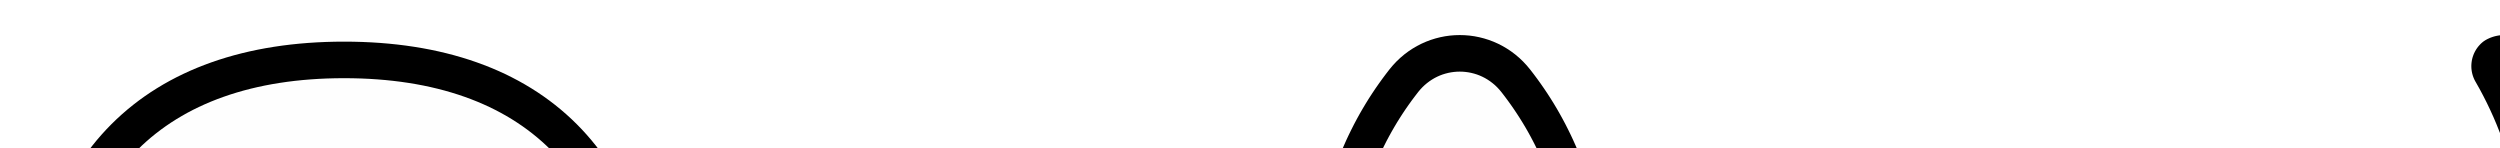
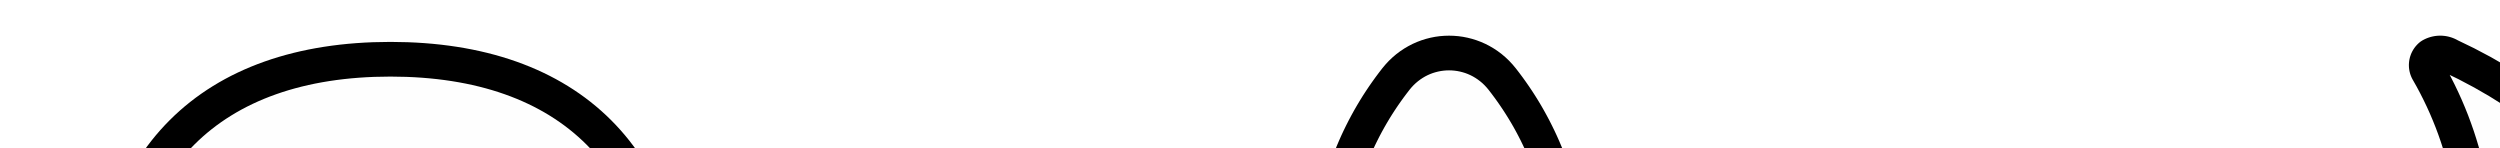
- <svg xmlns="http://www.w3.org/2000/svg" xml:space="preserve" width="510px" height="30px" version="1.1" style="shape-rendering:geometricPrecision; text-rendering:geometricPrecision; image-rendering:optimizeQuality; fill-rule:evenodd; clip-rule:evenodd" viewBox="0 -15.2 1303.63 78.5" preserveAspectRatio="xMidYMid meet">
+ <svg xmlns="http://www.w3.org/2000/svg" xml:space="preserve" width="510px" height="30px" version="1.1" style="shape-rendering:geometricPrecision; text-rendering:geometricPrecision; image-rendering:optimizeQuality; fill-rule:evenodd; clip-rule:evenodd" viewBox="0 -16.55 1303.63 82.73" preserveAspectRatio="xMidYMid meet">
  <defs>
    <style type="text/css">
   
    .str0 {stroke:black;stroke-width:19.51;stroke-linecap:round;stroke-linejoin:round;stroke-miterlimit:2.613}
    .str1 {stroke:black;stroke-width:19.51;stroke-linecap:round;stroke-linejoin:round;stroke-miterlimit:2.613}
    .fil2 {fill:none}
    .fil0 {fill:#FEFEFE}
    .fil1 {fill:black;fill-rule:nonzero}
   
  </style>
  </defs>
  <g id="Layer_x0020_1">
    <g>
      <path id="Vector_x0020_2137" class="fil0" d="M696.84 118.44c4.21,-34.94 17.42,-65.55 37.05,-90.51 15.35,-19.54 44.44,-19.54 59.79,0 19.61,24.96 32.84,55.57 37.05,90.51 34.94,4.21 65.55,17.42 90.51,37.05 19.55,15.35 19.55,44.44 0,59.79 -24.96,19.61 -55.57,32.84 -90.51,37.05 -4.21,34.94 -17.42,65.55 -37.05,90.51 -15.35,19.55 -44.42,19.55 -59.79,0 -19.61,-24.96 -32.84,-55.57 -37.05,-90.51 -34.94,-4.21 -65.55,-17.42 -90.51,-37.05 -19.55,-15.35 -19.55,-44.44 0,-59.79 24.96,-19.61 55.57,-32.84 90.51,-37.05z" />
      <path id="_1" class="fil1" d="M726.22 21.9l15.34 12.05 0 0.01 -1.72 2.23 -1.69 2.25 -1.64 2.29 -1.62 2.32 -1.57 2.35 -1.54 2.38 -1.5 2.41 -1.45 2.44 -1.42 2.46 -1.38 2.5 -1.35 2.53 -1.29 2.55 -1.27 2.59 -1.22 2.61 -1.17 2.64 -1.13 2.67 -1.1 2.7 -1.05 2.72 -1 2.76 -0.97 2.78 -0.91 2.81 -0.87 2.83 -0.83 2.87 -0.78 2.89 -0.74 2.91 -0.69 2.95 -0.64 2.97 -0.6 2.99 -0.54 3.02 -0.5 3.05 -0.45 3.08 -0.4 3.1 -19.37 -2.33 0.44 -3.43 0.5 -3.4 0.55 -3.37 0.6 -3.35 0.66 -3.33 0.72 -3.29 0.76 -3.27 0.82 -3.24 0.87 -3.21 0.92 -3.19 0.97 -3.15 1.02 -3.13 1.07 -3.1 1.13 -3.07 1.17 -3.04 1.21 -3 1.27 -2.98 1.31 -2.96 1.36 -2.91 1.41 -2.88 1.45 -2.86 1.5 -2.82 1.54 -2.79 1.59 -2.76 1.63 -2.72 1.67 -2.7 1.72 -2.65 1.76 -2.63 1.8 -2.58 1.84 -2.56 1.88 -2.52 1.92 -2.49 0 0zm0 0c3.33,-4.24 9.46,-4.97 13.7,-1.64 4.23,3.33 4.97,9.46 1.64,13.7l-15.34 -12.06zm75.13 0l-15.34 12.05 0 0 -1.12 -1.34 -1.17 -1.25 -1.21 -1.16 -1.27 -1.06 -1.3 -0.98 -1.34 -0.89 -1.37 -0.81 -1.41 -0.72 -1.44 -0.64 -1.46 -0.55 -1.49 -0.46 -1.5 -0.38 -1.52 -0.3 -1.54 -0.21 -1.54 -0.13 -1.54 -0.04 -1.55 0.04 -1.54 0.13 -1.54 0.21 -1.52 0.3 -1.5 0.38 -1.49 0.46 -1.46 0.55 -1.44 0.64 -1.41 0.72 -1.37 0.81 -1.34 0.89 -1.3 0.98 -1.26 1.06 -1.22 1.16 -1.17 1.25 -1.12 1.34 -15.34 -12.05 1.84 -2.2 1.93 -2.07 2.04 -1.94 2.12 -1.8 2.2 -1.65 2.27 -1.51 2.34 -1.37 2.39 -1.23 2.45 -1.08 2.49 -0.94 2.52 -0.79 2.56 -0.65 2.58 -0.51 2.6 -0.36 2.62 -0.21 2.62 -0.07 2.61 0.07 2.62 0.21 2.6 0.36 2.58 0.51 2.56 0.65 2.52 0.79 2.5 0.94 2.44 1.08 2.39 1.23 2.34 1.37 2.27 1.51 2.2 1.65 2.12 1.8 2.04 1.94 1.93 2.07 1.84 2.2 0 0zm0 0c3.33,4.24 2.59,10.37 -1.64,13.7 -4.24,3.33 -10.37,2.59 -13.7,-1.65l15.34 -12.05zm30.54 86.86l-2.33 19.37 -8.52 -8.52 -0.4 -3.1 -0.45 -3.08 -0.49 -3.04 -0.55 -3.03 -0.6 -2.99 -0.64 -2.97 -0.69 -2.95 -0.74 -2.91 -0.78 -2.89 -0.83 -2.87 -0.87 -2.83 -0.92 -2.81 -0.96 -2.78 -1.01 -2.76 -1.05 -2.72 -1.09 -2.7 -1.14 -2.67 -1.17 -2.64 -1.22 -2.61 -1.26 -2.59 -1.3 -2.55 -1.34 -2.53 -1.38 -2.5 -1.42 -2.47 -1.46 -2.43 -1.5 -2.41 -1.54 -2.38 -1.57 -2.35 -1.61 -2.32 -1.65 -2.29 -1.68 -2.26 -1.72 -2.23 15.34 -12.05 1.92 2.49 1.88 2.52 1.84 2.56 1.8 2.59 1.76 2.62 1.71 2.65 1.68 2.7 1.63 2.72 1.58 2.76 1.54 2.79 1.5 2.82 1.45 2.86 1.41 2.88 1.36 2.91 1.32 2.96 1.26 2.98 1.22 3 1.17 3.04 1.12 3.07 1.07 3.1 1.03 3.13 0.97 3.15 0.92 3.19 0.87 3.21 0.81 3.24 0.77 3.27 0.72 3.29 0.65 3.33 0.61 3.34 0.55 3.38 0.5 3.4 0.44 3.43 -8.52 -8.52zm8.52 8.52c0.65,5.34 -3.17,10.21 -8.52,10.85 -5.34,0.64 -10.2,-3.17 -10.85,-8.52l19.37 -2.33zm86.86 30.54l-12.06 15.34 0 0 -2.23 -1.72 -2.26 -1.69 -2.28 -1.65 -2.32 -1.61 -2.35 -1.57 -2.38 -1.54 -2.41 -1.5 -2.44 -1.46 -2.46 -1.42 -2.5 -1.38 -2.53 -1.34 -2.55 -1.3 -2.59 -1.26 -2.61 -1.21 -2.64 -1.18 -2.67 -1.14 -2.7 -1.09 -2.72 -1.05 -2.75 -1 -2.79 -0.96 -2.81 -0.92 -2.83 -0.88 -2.86 -0.82 -2.89 -0.78 -2.92 -0.74 -2.94 -0.69 -2.97 -0.64 -3 -0.6 -3.02 -0.54 -3.05 -0.5 -3.08 -0.45 -3.1 -0.4 2.33 -19.37 3.43 0.44 3.4 0.5 3.38 0.55 3.34 0.6 3.32 0.66 3.3 0.72 3.27 0.76 3.24 0.82 3.21 0.87 3.19 0.92 3.16 0.97 3.12 1.02 3.1 1.07 3.07 1.12 3.04 1.18 3.01 1.21 2.98 1.27 2.94 1.31 2.92 1.36 2.89 1.41 2.85 1.45 2.82 1.5 2.79 1.54 2.76 1.59 2.72 1.63 2.69 1.67 2.66 1.72 2.63 1.76 2.59 1.8 2.56 1.84 2.51 1.88 2.49 1.92 0 0zm0 0c4.24,3.33 4.97,9.46 1.64,13.7 -3.33,4.23 -9.46,4.97 -13.7,1.64l12.06 -15.34zm0 75.13l-12.06 -15.34 0 0 1.35 -1.12 1.25 -1.17 1.15 -1.21 1.07 -1.26 0.98 -1.31 0.89 -1.34 0.81 -1.37 0.72 -1.41 0.64 -1.44 0.55 -1.46 0.46 -1.48 0.38 -1.51 0.3 -1.53 0.22 -1.53 0.12 -1.54 0.04 -1.54 -0.04 -1.55 -0.12 -1.54 -0.22 -1.53 -0.3 -1.53 -0.38 -1.51 -0.46 -1.48 -0.55 -1.46 -0.64 -1.44 -0.72 -1.41 -0.81 -1.37 -0.89 -1.34 -0.98 -1.3 -1.07 -1.27 -1.15 -1.21 -1.25 -1.17 -1.35 -1.12 12.06 -15.34 2.2 1.83 2.08 1.94 1.93 2.04 1.8 2.12 1.65 2.19 1.51 2.28 1.37 2.34 1.23 2.39 1.08 2.44 0.94 2.5 0.79 2.53 0.65 2.55 0.51 2.58 0.36 2.6 0.21 2.62 0.08 2.62 -0.08 2.61 -0.21 2.62 -0.36 2.6 -0.51 2.58 -0.65 2.55 -0.79 2.53 -0.94 2.5 -1.08 2.44 -1.23 2.39 -1.37 2.34 -1.51 2.28 -1.65 2.19 -1.8 2.12 -1.93 2.04 -2.08 1.94 -2.2 1.83 0 0zm0 0c-4.24,3.33 -10.37,2.59 -13.7,-1.64 -3.33,-4.24 -2.59,-10.37 1.64,-13.7l12.06 15.34zm-86.86 30.54l-19.37 -2.33 8.52 -8.52 3.1 -0.4 3.08 -0.45 3.04 -0.5 3.03 -0.54 2.99 -0.6 2.97 -0.64 2.95 -0.69 2.92 -0.74 2.89 -0.78 2.86 -0.83 2.83 -0.87 2.81 -0.92 2.78 -0.96 2.76 -1.01 2.72 -1.05 2.7 -1.09 2.67 -1.14 2.64 -1.17 2.61 -1.22 2.59 -1.26 2.55 -1.3 2.53 -1.34 2.5 -1.38 2.46 -1.42 2.44 -1.46 2.42 -1.5 2.37 -1.53 2.35 -1.58 2.32 -1.61 2.29 -1.65 2.26 -1.68 2.22 -1.72 12.06 15.34 -2.49 1.92 -2.52 1.88 -2.55 1.84 -2.59 1.8 -2.63 1.76 -2.66 1.72 -2.69 1.67 -2.72 1.63 -2.76 1.58 -2.79 1.55 -2.82 1.49 -2.85 1.45 -2.89 1.41 -2.92 1.36 -2.94 1.31 -2.98 1.27 -3.01 1.22 -3.04 1.17 -3.07 1.12 -3.1 1.07 -3.12 1.03 -3.16 0.97 -3.19 0.92 -3.21 0.87 -3.24 0.81 -3.26 0.77 -3.3 0.72 -3.33 0.65 -3.34 0.61 -3.38 0.55 -3.4 0.5 -3.43 0.44 8.52 -8.52zm-8.52 8.52c-5.34,0.64 -10.2,-3.17 -10.85,-8.52 -0.64,-5.34 3.17,-10.21 8.52,-10.85l2.33 19.37zm-30.54 86.86l-15.34 -12.06 0 0 1.72 -2.23 1.69 -2.26 1.65 -2.28 1.61 -2.32 1.57 -2.35 1.54 -2.38 1.5 -2.41 1.45 -2.44 1.43 -2.47 1.38 -2.49 1.34 -2.53 1.3 -2.55 1.26 -2.59 1.22 -2.61 1.17 -2.64 1.14 -2.67 1.09 -2.7 1.05 -2.72 1 -2.76 0.97 -2.78 0.91 -2.8 0.87 -2.84 0.83 -2.86 0.78 -2.89 0.74 -2.92 0.69 -2.94 0.64 -2.98 0.6 -2.99 0.54 -3.03 0.5 -3.04 0.45 -3.08 0.4 -3.1 19.37 2.33 -0.44 3.43 -0.5 3.4 -0.55 3.37 -0.6 3.35 -0.66 3.32 -0.72 3.3 -0.76 3.27 -0.82 3.24 -0.87 3.21 -0.92 3.19 -0.97 3.15 -1.02 3.13 -1.07 3.1 -1.12 3.07 -1.17 3.04 -1.22 3.01 -1.27 2.97 -1.31 2.95 -1.36 2.92 -1.41 2.88 -1.45 2.86 -1.5 2.82 -1.54 2.79 -1.59 2.76 -1.63 2.72 -1.67 2.69 -1.72 2.66 -1.76 2.63 -1.8 2.59 -1.84 2.55 -1.88 2.52 -1.92 2.49 0 0zm0 0c-3.33,4.23 -9.47,4.97 -13.7,1.64 -4.23,-3.33 -4.97,-9.47 -1.64,-13.7l15.34 12.06zm-75.13 0l15.34 -12.06 0 0 1.12 1.35 1.17 1.25 1.22 1.15 1.26 1.07 1.3 0.98 1.34 0.89 1.37 0.81 1.41 0.72 1.44 0.64 1.47 0.55 1.48 0.46 1.51 0.38 1.52 0.3 1.54 0.21 1.54 0.13 1.54 0.04 1.55 -0.04 1.54 -0.13 1.53 -0.21 1.52 -0.3 1.51 -0.38 1.49 -0.46 1.46 -0.55 1.43 -0.64 1.41 -0.72 1.37 -0.81 1.34 -0.89 1.31 -0.98 1.25 -1.06 1.22 -1.16 1.17 -1.25 1.12 -1.35 15.34 12.06 -1.83 2.2 -1.94 2.07 -2.03 1.94 -2.13 1.8 -2.2 1.65 -2.27 1.51 -2.34 1.37 -2.39 1.23 -2.44 1.08 -2.49 0.94 -2.53 0.79 -2.55 0.65 -2.59 0.51 -2.6 0.36 -2.61 0.21 -2.62 0.07 -2.61 -0.07 -2.62 -0.21 -2.6 -0.36 -2.58 -0.51 -2.56 -0.65 -2.53 -0.79 -2.49 -0.94 -2.44 -1.08 -2.39 -1.23 -2.35 -1.37 -2.26 -1.51 -2.21 -1.65 -2.12 -1.8 -2.03 -1.93 -1.94 -2.08 -1.84 -2.2 0 0zm0 0c-3.33,-4.23 -2.59,-10.37 1.64,-13.7 4.23,-3.33 10.37,-2.59 13.7,1.64l-15.34 12.06zm-30.54 -86.86l2.33 -19.37 8.52 8.52 0.4 3.1 0.45 3.08 0.5 3.04 0.54 3.03 0.6 2.99 0.64 2.97 0.69 2.95 0.74 2.92 0.78 2.89 0.83 2.86 0.87 2.83 0.92 2.81 0.96 2.78 1.01 2.76 1.05 2.72 1.09 2.7 1.14 2.67 1.17 2.64 1.22 2.61 1.26 2.59 1.3 2.55 1.34 2.53 1.38 2.49 1.42 2.47 1.46 2.44 1.5 2.41 1.54 2.38 1.57 2.35 1.61 2.32 1.65 2.29 1.68 2.26 1.72 2.22 -15.34 12.06 -1.92 -2.49 -1.88 -2.52 -1.84 -2.56 -1.8 -2.59 -1.76 -2.62 -1.71 -2.66 -1.68 -2.69 -1.63 -2.72 -1.58 -2.76 -1.54 -2.79 -1.5 -2.82 -1.45 -2.86 -1.41 -2.88 -1.36 -2.92 -1.31 -2.95 -1.27 -2.97 -1.22 -3.01 -1.17 -3.04 -1.12 -3.07 -1.07 -3.1 -1.03 -3.13 -0.97 -3.15 -0.92 -3.19 -0.87 -3.21 -0.81 -3.24 -0.77 -3.27 -0.72 -3.3 -0.65 -3.32 -0.61 -3.34 -0.55 -3.38 -0.5 -3.4 -0.44 -3.43 8.52 8.52zm-8.52 -8.52c-0.64,-5.34 3.17,-10.21 8.52,-10.85 5.34,-0.64 10.2,3.17 10.85,8.52l-19.37 2.33zm-86.86 -30.54l12.06 -15.34 0 0 2.23 1.72 2.26 1.69 2.28 1.65 2.32 1.61 2.35 1.57 2.38 1.54 2.41 1.5 2.44 1.45 2.47 1.43 2.49 1.38 2.53 1.34 2.55 1.3 2.59 1.26 2.61 1.21 2.64 1.18 2.67 1.14 2.7 1.09 2.72 1.05 2.76 1 2.78 0.96 2.8 0.92 2.84 0.87 2.86 0.83 2.89 0.78 2.92 0.74 2.94 0.69 2.98 0.64 2.99 0.6 3.02 0.54 3.05 0.5 3.08 0.45 3.1 0.4 -2.33 19.37 -3.43 -0.44 -3.4 -0.5 -3.37 -0.55 -3.35 -0.61 -3.32 -0.65 -3.3 -0.72 -3.27 -0.76 -3.24 -0.82 -3.21 -0.87 -3.19 -0.92 -3.15 -0.97 -3.13 -1.02 -3.1 -1.07 -3.07 -1.13 -3.04 -1.16 -3.01 -1.22 -2.97 -1.27 -2.95 -1.31 -2.92 -1.36 -2.88 -1.41 -2.86 -1.45 -2.82 -1.5 -2.79 -1.54 -2.76 -1.59 -2.72 -1.63 -2.69 -1.67 -2.66 -1.72 -2.63 -1.76 -2.59 -1.8 -2.55 -1.84 -2.52 -1.88 -2.49 -1.92 0 0zm0 0c-4.23,-3.33 -4.97,-9.46 -1.64,-13.7 3.33,-4.23 9.46,-4.97 13.7,-1.64l-12.06 15.34zm0 -75.13l12.06 15.34 0 0 -1.35 1.12 -1.25 1.17 -1.16 1.21 -1.06 1.27 -0.98 1.3 -0.89 1.34 -0.81 1.37 -0.72 1.41 -0.64 1.44 -0.55 1.46 -0.46 1.49 -0.39 1.5 -0.29 1.52 -0.21 1.54 -0.13 1.54 -0.04 1.55 0.04 1.54 0.13 1.54 0.21 1.54 0.29 1.52 0.39 1.5 0.46 1.49 0.55 1.46 0.64 1.44 0.72 1.41 0.81 1.37 0.89 1.34 0.98 1.31 1.06 1.26 1.16 1.21 1.25 1.17 1.35 1.12 -12.06 15.34 -2.2 -1.83 -2.08 -1.94 -1.93 -2.04 -1.8 -2.12 -1.65 -2.2 -1.51 -2.27 -1.37 -2.34 -1.23 -2.39 -1.08 -2.44 -0.94 -2.5 -0.79 -2.52 -0.65 -2.56 -0.51 -2.58 -0.36 -2.6 -0.21 -2.62 -0.07 -2.61 0.07 -2.62 0.21 -2.62 0.36 -2.59 0.51 -2.59 0.65 -2.56 0.79 -2.52 0.94 -2.5 1.08 -2.44 1.23 -2.39 1.37 -2.34 1.51 -2.27 1.65 -2.2 1.8 -2.12 1.93 -2.04 2.08 -1.94 2.2 -1.83 0 0zm0 0c4.24,-3.33 10.37,-2.59 13.7,1.64 3.33,4.24 2.59,10.37 -1.64,13.7l-12.06 -15.34zm86.86 -30.54l19.37 2.33 -8.52 8.52 -3.1 0.4 -3.08 0.45 -3.05 0.5 -3.02 0.54 -2.99 0.6 -2.98 0.64 -2.94 0.69 -2.91 0.74 -2.89 0.78 -2.87 0.83 -2.83 0.87 -2.81 0.92 -2.78 0.96 -2.76 1.01 -2.72 1.05 -2.7 1.09 -2.67 1.14 -2.64 1.17 -2.61 1.22 -2.58 1.26 -2.56 1.3 -2.53 1.34 -2.49 1.38 -2.47 1.42 -2.44 1.46 -2.41 1.5 -2.38 1.53 -2.35 1.58 -2.32 1.61 -2.29 1.65 -2.26 1.68 -2.22 1.72 -12.06 -15.34 2.49 -1.92 2.52 -1.88 2.56 -1.84 2.58 -1.8 2.63 -1.76 2.66 -1.71 2.69 -1.68 2.72 -1.63 2.76 -1.58 2.79 -1.54 2.82 -1.5 2.85 -1.45 2.89 -1.41 2.92 -1.36 2.94 -1.31 2.98 -1.27 3.01 -1.22 3.04 -1.17 3.07 -1.12 3.1 -1.07 3.13 -1.02 3.15 -0.98 3.19 -0.92 3.21 -0.87 3.24 -0.82 3.27 -0.76 3.3 -0.71 3.32 -0.66 3.35 -0.61 3.37 -0.55 3.4 -0.5 3.43 -0.44 -8.52 8.52zm8.52 -8.52c5.34,-0.64 10.2,3.17 10.85,8.52 0.64,5.34 -3.17,10.21 -8.52,10.85l-2.33 -19.37z" />
    </g>
    <g>
      <path id="Vector" class="fil0" d="M1326.65 14.73c-1.58,-0.96 -3.41,-1.46 -5.26,-1.46 -1.86,0 -3.69,0.5 -5.28,1.46 -1.64,1.3 -2.59,3.28 -2.59,5.37 0,1.27 0.36,2.52 1.02,3.61 23.56,40.79 33.63,92.3 20.51,133.66 -8.49,26.73 -43,28.28 -57.27,4.1 -2.94,-4.95 -5.62,-10.15 -7.93,-15.42 -32.62,18.12 -52.89,52.53 -52.89,89.86 0,0.88 0.02,1.78 0.04,2.65 2.78,68.76 47.04,118.94 132.16,118.94 85.11,0 129.25,-52.86 132.15,-118.94 3.4,-79.28 -52.88,-176.79 -154.66,-223.83z" />
      <path id="_1_0" class="fil1" d="M1321.39 23.02l0 -19.51 0 0 0.33 0.01 0.34 0 0.34 0.02 0.34 0.02 0.34 0.02 0.33 0.04 0.34 0.03 0.29 0.04 0.39 0.05 0.33 0.06 0.29 0.05 0.38 0.07 0.34 0.08 0.28 0.06 0.34 0.09 0.33 0.09 0.32 0.09 0.33 0.1 0.35 0.11 0.33 0.11 0.26 0.1 0.32 0.12 0.34 0.14 0.32 0.13 0.32 0.14 0.27 0.13 0.31 0.14 0.33 0.17 0.33 0.17 0.3 0.17 0.25 0.15 0.32 0.19 -10.15 16.66 0.02 0.01 -0.04 -0.02 0 0 0.02 0.01 0.02 0.01 0 0 -0.04 -0.02 0 0 0.01 0 0.02 0.01 0 0 -0.07 -0.02 0.01 0 0.01 0 0 0 -0.01 0 0 0 0.01 0 -0.05 -0.01 -0.01 0 0.05 0.01 -0.06 -0.01 -0.01 0 0.05 0 -0.06 0 0 -0.01 -0.01 0 -0.01 0 0 0 -0.01 0 -0.01 0 -0.01 0 0 0zm0 0c-5.39,0 -9.76,-4.37 -9.76,-9.75 0,-5.39 4.37,-9.76 9.76,-9.76l0 19.51zm0.79 -0.66l-12.15 -15.26 1.05 -0.73 0.3 -0.18 0.27 -0.16 0.33 -0.17 0.28 -0.15 0.31 -0.16 0.34 -0.15 0.26 -0.13 0.32 -0.14 0.34 -0.14 0.32 -0.13 0.31 -0.11 0.28 -0.1 0.34 -0.12 0.32 -0.1 0.33 -0.1 0.33 -0.1 0.32 -0.08 0.35 -0.09 0.28 -0.06 0.32 -0.07 0.41 -0.08 0.27 -0.05 0.33 -0.06 0.4 -0.05 0.28 -0.04 0.34 -0.03 0.34 -0.04 0.33 -0.02 0.34 -0.02 0.34 -0.02 0.34 0 0.34 -0.01 0 19.51 -0.01 0 -0.01 0 -0.01 0 -0.01 0 -0.01 0 -0.01 0 0 0.01 -0.06 0 0.05 0 -0.01 0 -0.07 0.01 0.07 -0.01 -0.01 0 -0.07 0.01 0.02 0 -0.02 0 0 0 0.01 0 -0.02 0.01 0.02 -0.01 -0.05 0.02 -0.02 0.01 0 0 0.02 -0.01 0 0 -0.05 0.02 0.03 -0.01 0 0 -0.03 0.01 0.02 -0.01 -0.02 0.02 -0.01 0 1.05 -0.73zm-1.05 0.73c-4.61,2.77 -10.61,1.28 -13.38,-3.33 -2.78,-4.62 -1.29,-10.61 3.33,-13.39l10.05 16.72zm2.15 -2.99l-19.51 0 0 0 0 -0.49 0.03 -0.48 0.03 -0.44 0.04 -0.44 0.06 -0.45 0.07 -0.49 0.09 -0.48 0.1 -0.45 0.1 -0.43 0.13 -0.49 0.14 -0.43 0.15 -0.44 0.15 -0.43 0.17 -0.43 0.18 -0.42 0.18 -0.37 0.21 -0.44 0.24 -0.44 0.24 -0.42 0.22 -0.37 0.25 -0.38 0.26 -0.39 0.29 -0.39 0.29 -0.38 0.28 -0.34 0.29 -0.33 0.34 -0.37 0.35 -0.37 0.29 -0.28 0.35 -0.32 0.38 -0.33 0.36 -0.29 12.15 15.26 0.06 -0.05 0.09 -0.08 0.06 -0.05 0.01 -0.01 0.08 -0.09 0.08 -0.09 0.04 -0.04 0.04 -0.04 0.05 -0.08 0.06 -0.07 0.05 -0.07 0.04 -0.06 0.03 -0.05 0.04 -0.09 0.06 -0.1 0.04 -0.09 0.02 -0.03 0.03 -0.07 0.03 -0.07 0.02 -0.07 0.03 -0.07 0.02 -0.07 0.03 -0.12 0.01 -0.06 0.02 -0.07 0.02 -0.1 0.01 -0.11 0.01 -0.06 0.01 -0.05 0 -0.06 0.01 -0.09 0 -0.1 0 0zm0 0c0,5.39 -4.37,9.76 -9.76,9.76 -5.38,0 -9.75,-4.37 -9.75,-9.76l19.51 0zm-0.29 -1.27l-16.9 9.75 0.15 0.24 -0.16 -0.26 -0.15 -0.25 -0.11 -0.2 -0.17 -0.33 -0.14 -0.26 -0.1 -0.21 -0.11 -0.23 -0.12 -0.28 -0.12 -0.27 -0.11 -0.28 -0.11 -0.27 -0.09 -0.25 -0.09 -0.26 -0.1 -0.28 -0.08 -0.28 -0.09 -0.29 -0.07 -0.28 -0.07 -0.27 -0.07 -0.26 -0.05 -0.27 -0.06 -0.29 -0.07 -0.36 -0.04 -0.28 -0.03 -0.19 -0.04 -0.28 -0.03 -0.28 -0.03 -0.28 -0.03 -0.36 -0.01 -0.28 -0.01 -0.28 -0.01 -0.28 0 -0.28 19.51 0 0 -0.04 0 -0.04 0 -0.04 -0.01 -0.05 -0.01 -0.12 0 -0.04 -0.01 -0.05 0 -0.04 0 0.04 0 -0.04 -0.03 -0.13 -0.01 -0.06 -0.01 -0.04 0 -0.03 -0.01 -0.04 -0.02 -0.05 -0.02 -0.06 -0.01 -0.06 -0.02 -0.05 -0.01 -0.04 -0.02 -0.03 -0.02 -0.05 -0.02 -0.06 -0.02 -0.06 -0.03 -0.05 -0.01 -0.03 0 0.02 -0.02 -0.06 -0.06 -0.11 0 0.01 -0.03 -0.06 -0.03 -0.05 0.14 0.24zm-0.14 -0.24c2.82,4.58 1.4,10.6 -3.19,13.42 -4.58,2.83 -10.6,1.4 -13.42,-3.19l16.61 -10.23zm21.5 141.73l-18.59 -5.9 -0.01 0 1.06 -3.57 0.95 -3.64 0.82 -3.69 0.71 -3.75 0.59 -3.8 0.47 -3.84 0.36 -3.89 0.24 -3.93 0.13 -3.97 0.02 -3.99 -0.1 -4.03 -0.2 -4.05 -0.31 -4.07 -0.41 -4.09 -0.53 -4.09 -0.62 -4.11 -0.73 -4.11 -0.83 -4.1 -0.93 -4.11 -1.03 -4.09 -1.12 -4.08 -1.22 -4.06 -1.31 -4.04 -1.4 -4.02 -1.49 -3.99 -1.58 -3.95 -1.66 -3.92 -1.75 -3.87 -1.83 -3.82 -1.91 -3.78 -1.98 -3.72 -2.07 -3.67 16.9 -9.75 2.28 4.04 2.19 4.11 2.1 4.16 2.01 4.21 1.93 4.27 1.83 4.31 1.74 4.35 1.63 4.39 1.55 4.42 1.44 4.46 1.35 4.48 1.24 4.5 1.13 4.53 1.03 4.55 0.93 4.55 0.81 4.57 0.7 4.58 0.58 4.58 0.47 4.57 0.34 4.58 0.23 4.57 0.11 4.55 -0.02 4.55 -0.15 4.52 -0.28 4.5 -0.41 4.48 -0.55 4.45 -0.68 4.41 -0.83 4.38 -0.96 4.34 -1.12 4.29 -1.26 4.24 0 0zm0 0c-1.63,5.13 -7.11,7.98 -12.25,6.35 -5.13,-1.63 -7.97,-7.11 -6.35,-12.25l18.6 5.9zm-74.96 6.13l16.78 -9.95 0.01 0.02 1.04 1.63 1.11 1.5 1.17 1.37 1.23 1.26 1.28 1.14 1.33 1.03 1.37 0.91 1.4 0.81 1.44 0.69 1.47 0.59 1.48 0.48 1.5 0.38 1.5 0.27 1.51 0.17 1.49 0.06 1.49 -0.03 1.46 -0.15 1.43 -0.24 1.4 -0.34 1.36 -0.44 1.33 -0.53 1.27 -0.62 1.22 -0.72 1.17 -0.83 1.12 -0.91 1.05 -1.02 1.01 -1.12 0.93 -1.23 0.87 -1.35 0.79 -1.48 0.72 -1.62 0.64 -1.76 18.59 5.9 -1.11 3.1 -1.31 2.95 -1.51 2.8 -1.68 2.63 -1.86 2.44 -2.01 2.27 -2.16 2.07 -2.28 1.88 -2.4 1.68 -2.51 1.48 -2.58 1.27 -2.66 1.07 -2.71 0.87 -2.77 0.67 -2.79 0.48 -2.82 0.27 -2.84 0.08 -2.83 -0.13 -2.83 -0.31 -2.82 -0.51 -2.78 -0.7 -2.75 -0.9 -2.69 -1.08 -2.65 -1.28 -2.57 -1.47 -2.49 -1.67 -2.39 -1.85 -2.3 -2.04 -2.17 -2.22 -2.04 -2.4 -1.91 -2.59 -1.75 -2.75 0.01 0.02zm-0.01 -0.02c-2.73,-4.64 -1.19,-10.62 3.45,-13.36 4.63,-2.74 10.62,-1.19 13.35,3.45l-16.8 9.91zm5.2 -11.85l-9.47 -17.06 13.67 4.61 0.2 0.46 0.21 0.47 0.2 0.44 0.21 0.46 0.21 0.46 0.21 0.44 0.21 0.45 0.23 0.48 0.22 0.46 0.21 0.44 0.22 0.45 0.23 0.47 0.23 0.46 0.22 0.44 0.22 0.44 0.23 0.45 0.24 0.46 0.24 0.45 0.24 0.46 0.23 0.44 0.24 0.43 0.25 0.46 0.24 0.44 0.24 0.44 0.25 0.46 0.25 0.44 0.25 0.44 0.24 0.43 0.26 0.43 0.26 0.46 0.25 0.43 0.25 0.43 -16.78 9.95 -0.29 -0.5 -0.3 -0.51 -0.28 -0.48 -0.29 -0.5 -0.29 -0.51 -0.28 -0.5 -0.29 -0.51 -0.27 -0.5 -0.29 -0.51 -0.27 -0.51 -0.27 -0.5 -0.29 -0.52 -0.27 -0.52 -0.27 -0.51 -0.26 -0.51 -0.26 -0.5 -0.27 -0.52 -0.27 -0.53 -0.27 -0.53 -0.25 -0.51 -0.25 -0.51 -0.26 -0.53 -0.26 -0.54 -0.25 -0.51 -0.24 -0.51 -0.25 -0.52 -0.25 -0.54 -0.24 -0.52 -0.24 -0.53 -0.24 -0.55 -0.24 -0.52 -0.23 -0.52 13.67 4.61zm-13.67 -4.61c-2.16,-4.94 0.08,-10.69 5.02,-12.86 4.93,-2.16 10.69,0.09 12.85,5.02l-17.87 7.84zm-34.19 85.94l-19.52 0 0 0 0.07 -3.82 0.19 -3.8 0.32 -3.78 0.45 -3.74 0.57 -3.73 0.69 -3.69 0.81 -3.65 0.93 -3.62 1.05 -3.58 1.16 -3.53 1.28 -3.49 1.39 -3.44 1.5 -3.38 1.61 -3.34 1.72 -3.27 1.83 -3.22 1.92 -3.16 2.04 -3.09 2.13 -3.03 2.23 -2.96 2.34 -2.88 2.42 -2.81 2.53 -2.73 2.62 -2.65 2.7 -2.57 2.8 -2.48 2.89 -2.4 2.98 -2.3 3.06 -2.21 3.14 -2.11 3.23 -2.02 3.31 -1.91 9.47 17.06 -2.73 1.58 -2.67 1.66 -2.6 1.75 -2.53 1.83 -2.46 1.9 -2.39 1.98 -2.31 2.05 -2.24 2.12 -2.16 2.19 -2.09 2.26 -2.01 2.33 -1.92 2.38 -1.85 2.44 -1.77 2.51 -1.67 2.55 -1.6 2.62 -1.51 2.66 -1.42 2.71 -1.33 2.76 -1.24 2.8 -1.15 2.84 -1.06 2.88 -0.96 2.92 -0.87 2.96 -0.77 2.98 -0.67 3.02 -0.57 3.05 -0.47 3.07 -0.37 3.11 -0.26 3.12 -0.16 3.14 -0.05 3.16 0 0zm0 0c0,5.39 -4.37,9.76 -9.76,9.76 -5.39,0 -9.76,-4.37 -9.76,-9.76l19.52 0zm0.03 2.25l-19.49 0.79 -0.01 -0.15 0 -0.09 0 -0.08 -0.01 -0.09 0 -0.08 0 -0.08 0 -0.08 0 -0.09 -0.01 -0.08 0 -0.08 0 -0.08 0 -0.09 0 -0.08 -0.01 -0.08 0 -0.2 0 -0.09 0 0.04 0 -0.08 -0.01 -0.21 0 -0.08 0 0.04 0 -0.21 0 -0.08 0 -0.08 0 -0.08 0 -0.09 0 -0.19 0 0.03 -0.01 -0.08 0 -0.2 0 -0.09 0 -0.08 0 -0.08 19.52 0 0 0.08 0 0.08 0 0.09 0 -0.04 0 0.09 0 0.2 0 -0.04 0 0.09 0 0.08 0 0.08 0 0.09 0 -0.03 0 0.19 0 0.09 0 -0.03 0.01 0.08 0 0.2 0 0.08 0 -0.03 0 0.08 0 0.08 0.01 0.09 0 0.08 0 0.08 0 0.08 0 0.08 0.01 0.09 0 0.08 0 0.08 0 0.08 0 0.08 0 0.07 0 -0.15zm0 0.15c0.14,5.39 -4.12,9.86 -9.5,10 -5.39,0.13 -9.87,-4.13 -10,-9.51l19.5 -0.49zm122.41 109.44l0 19.51 0 0 -8.23 -0.16 -8 -0.45 -7.78 -0.76 -7.54 -1.05 -7.32 -1.34 -7.09 -1.63 -6.86 -1.91 -6.63 -2.19 -6.39 -2.46 -6.15 -2.73 -5.91 -3 -5.67 -3.25 -5.41 -3.51 -5.17 -3.75 -4.91 -3.99 -4.65 -4.22 -4.38 -4.45 -4.13 -4.65 -3.85 -4.86 -3.59 -5.06 -3.32 -5.24 -3.06 -5.42 -2.78 -5.59 -2.52 -5.75 -2.24 -5.91 -1.98 -6.04 -1.71 -6.19 -1.46 -6.32 -1.18 -6.44 -0.92 -6.55 -0.67 -6.67 -0.4 -6.77 19.49 -0.79 0.36 6.01 0.58 5.89 0.82 5.76 1.03 5.61 1.26 5.48 1.48 5.34 1.69 5.18 1.92 5.03 2.13 4.87 2.34 4.71 2.56 4.55 2.78 4.38 2.99 4.21 3.2 4.04 3.43 3.87 3.63 3.68 3.87 3.51 4.08 3.32 4.31 3.13 4.54 2.94 4.78 2.74 5 2.54 5.25 2.33 5.5 2.12 5.73 1.9 5.98 1.66 6.23 1.43 6.49 1.19 6.73 0.94 6.98 0.68 7.24 0.41 7.5 0.14 0 0zm0 0c5.38,0 9.75,4.37 9.75,9.75 0,5.39 -4.37,9.76 -9.75,9.76l0 -19.51zm122.4 -109.61l19.5 0.83 0 0.01 -0.42 6.55 -0.68 6.47 -0.93 6.38 -1.2 6.29 -1.45 6.19 -1.72 6.08 -1.99 5.96 -2.24 5.84 -2.52 5.7 -2.78 5.56 -3.04 5.41 -3.31 5.24 -3.58 5.07 -3.85 4.89 -4.1 4.69 -4.38 4.5 -4.63 4.28 -4.89 4.06 -5.15 3.83 -5.41 3.59 -5.65 3.34 -5.91 3.08 -6.14 2.83 -6.4 2.55 -6.62 2.27 -6.87 1.99 -7.1 1.7 -7.33 1.4 -7.56 1.1 -7.79 0.8 -8.02 0.48 -8.24 0.16 0 -19.51 7.47 -0.15 7.22 -0.43 6.97 -0.71 6.72 -0.98 6.46 -1.24 6.22 -1.48 5.97 -1.73 5.73 -1.97 5.48 -2.19 5.25 -2.41 5.01 -2.61 4.77 -2.82 4.55 -3.02 4.31 -3.21 4.1 -3.4 3.87 -3.58 3.65 -3.75 3.43 -3.92 3.21 -4.09 3 -4.25 2.79 -4.4 2.56 -4.56 2.36 -4.7 2.13 -4.85 1.92 -4.98 1.7 -5.11 1.48 -5.24 1.26 -5.35 1.04 -5.47 0.81 -5.58 0.6 -5.67 0.36 -5.77 0 0.01zm0 -0.01c0.24,-5.38 4.8,-9.55 10.18,-9.32 5.38,0.24 9.55,4.79 9.32,10.17l-19.5 -0.85zm-149.99 -215.07l10.15 -16.66 -0.98 -0.53 9.72 4.71 9.45 5 9.17 5.29 8.89 5.55 8.6 5.8 8.31 6.05 8.02 6.28 7.73 6.49 7.43 6.69 7.13 6.89 6.84 7.05 6.53 7.23 6.22 7.38 5.91 7.52 5.6 7.64 5.28 7.76 4.97 7.86 4.65 7.95 4.33 8.03 4 8.09 3.68 8.15 3.34 8.18 3.01 8.22 2.67 8.24 2.34 8.24 1.98 8.23 1.65 8.21 1.29 8.19 0.94 8.14 0.58 8.09 0.21 8.02 -0.15 7.93 -19.5 -0.83 0.14 -7.03 -0.19 -7.13 -0.52 -7.24 -0.84 -7.31 -1.17 -7.39 -1.49 -7.45 -1.8 -7.48 -2.13 -7.52 -2.45 -7.54 -2.76 -7.54 -3.08 -7.53 -3.39 -7.51 -3.69 -7.48 -4.01 -7.42 -4.31 -7.37 -4.61 -7.3 -4.9 -7.2 -5.21 -7.11 -5.5 -6.99 -5.79 -6.87 -6.08 -6.73 -6.37 -6.58 -6.65 -6.42 -6.93 -6.24 -7.21 -6.06 -7.49 -5.85 -7.76 -5.65 -8.03 -5.42 -8.3 -5.18 -8.57 -4.94 -8.82 -4.67 -9.09 -4.41 -0.99 -0.52zm0.99 0.52c-4.9,-2.26 -7.03,-8.05 -4.77,-12.94 2.26,-4.9 8.06,-7.03 12.95,-4.77l-8.18 17.71z" />
    </g>
    <g>
      <path id="Intersect" class="fil0" d="M8789.96 277.23c4.34,40.49 36.89,73.04 77.35,77.56 30.06,3.35 60.93,6.22 92.39,6.22 31.45,0 62.32,-2.88 92.38,-6.22 40.46,-4.52 73.03,-37.07 77.35,-77.56 3.19,-29.88 5.89,-60.57 5.89,-91.85 0,-31.27 -2.7,-61.96 -5.89,-91.84 -4.34,-40.49 -36.89,-73.04 -77.35,-77.56 -30.06,-3.35 -60.93,-6.22 -92.38,-6.22 -31.46,0 -62.33,2.87 -92.39,6.22 -40.46,4.52 -73.01,37.07 -77.35,77.56 -3.2,29.88 -5.89,60.57 -5.89,91.84 0,31.28 2.69,61.97 5.89,91.85zm99.48 -74.28l51.09 52.69c24.05,-69.07 44.07,-99.37 89.42,-140.5l-140.51 87.81z" />
      <path id="_1_1" class="fil2 str0" d="M8789.96 277.23c4.34,40.49 36.89,73.04 77.35,77.56 30.06,3.35 60.93,6.22 92.39,6.22 31.45,0 62.32,-2.88 92.38,-6.22 40.46,-4.52 73.03,-37.07 77.35,-77.56 3.19,-29.88 5.89,-60.57 5.89,-91.85 0,-31.27 -2.7,-61.96 -5.89,-91.84 -4.34,-40.49 -36.89,-73.04 -77.35,-77.56 -30.06,-3.35 -60.93,-6.22 -92.38,-6.22 -31.46,0 -62.33,2.87 -92.39,6.22 -40.46,4.52 -73.01,37.07 -77.35,77.56 -3.2,29.88 -5.89,60.57 -5.89,91.84 0,31.28 2.69,61.97 5.89,91.85zm99.48 -74.28l51.09 52.69c24.05,-69.07 44.07,-99.37 89.42,-140.5" />
    </g>
    <path id="Vector_2" class="fil2 str0" d="M9363.27 277.07l0 27.98c0.01,-0.01 0.01,-0.01 0.01,-0.01 0,30.9 25.04,55.95 55.93,55.96l251.8 0.01c30.9,-0.01 55.96,-25.06 55.96,-55.97l0 -27.96m-90.13 -124.38c-18.32,36.63 -55.02,73.32 -91.71,91.68 -36.68,-18.36 -73.38,-55.03 -91.74,-91.75m91.71 -142.87l0 233.62" />
    <g>
      <path id="Vector_3" class="fil0" d="M346.97 353.99l-60.31 -60.3 60.31 60.3zm-178.73 -20.23c101.44,0 158.5,-57.05 158.5,-158.5 0,-101.45 -57.05,-158.48 -158.5,-158.48 -101.45,0 -158.48,57.04 -158.48,158.48 0,101.44 57.04,158.5 158.49,158.5l-0.01 0z" />
      <path id="_1_3" class="fil2 str0" d="M346.97 353.99l-60.31 -60.3m-118.42 40.07c101.44,0 158.5,-57.05 158.5,-158.5 0,-101.45 -57.05,-158.48 -158.5,-158.48 -101.45,0 -158.48,57.04 -158.48,158.48 0,101.44 57.04,158.5 158.49,158.5l-0.01 0z" />
    </g>
    <g>
      <path id="Intersect_4" class="fil0" d="M7703.92 61.05c1.74,-13.16 12.41,-23.47 25.63,-24.72 31.85,-3.01 65.11,-6.8 99.32,-6.8 34.2,0 67.46,3.79 99.32,6.8 13.22,1.25 23.88,11.56 25.62,24.72 3.4,25.58 7.28,52.2 7.28,79.54 0,27.35 -3.88,53.97 -7.27,79.54 -1.75,13.17 -12.4,23.47 -25.62,24.72l-224.28 -183.8zm169.85 248.66c-1.75,13.17 -12.4,23.47 -25.62,24.72 -31.86,3.01 -65.12,6.81 -99.32,6.81 -34.21,0 -67.47,-3.8 -99.33,-6.81 -13.21,-1.25 -23.88,-11.55 -25.62,-24.72 -3.39,-25.57 -7.27,-52.19 -7.27,-79.53 0,-27.35 3.88,-53.97 7.27,-79.55 1.74,-13.16 12.41,-23.46 25.62,-24.71 31.86,-3.01 65.12,-6.81 99.33,-6.81 34.2,0 67.46,3.8 99.32,6.81 13.22,1.25 23.88,11.55 25.62,24.71 3.39,25.58 7.27,52.2 7.27,79.55 0,27.34 -3.88,53.96 -7.27,79.53zm2.77 -22.89c-13.83,-16.55 -25.58,-27.61 -42.21,-39.42 -15.59,-11.06 -36.45,-11.9 -52.05,-0.83 -34.02,24.19 -62.78,58.64 -82.29,92.52l176.55 -52.27zm-172.62 -50.99c-21.58,0 -33.73,-12.15 -33.73,-33.73 0,-21.58 12.15,-33.73 33.73,-33.73 21.58,0 33.73,12.15 33.73,33.73 0,21.58 -12.15,33.73 -33.73,33.73z" />
      <path id="_1_5" class="fil2 str0" d="M7703.92 61.05c1.74,-13.16 12.41,-23.47 25.63,-24.72 31.85,-3.01 65.11,-6.8 99.32,-6.8 34.2,0 67.46,3.79 99.32,6.8 13.22,1.25 23.88,11.56 25.62,24.72 3.4,25.58 7.28,52.2 7.28,79.54 0,27.35 -3.88,53.97 -7.27,79.54 -1.75,13.17 -12.4,23.47 -25.62,24.72m-54.43 64.86c-1.75,13.17 -12.4,23.47 -25.62,24.72 -31.86,3.01 -65.12,6.81 -99.32,6.81 -34.21,0 -67.47,-3.8 -99.33,-6.81 -13.21,-1.25 -23.88,-11.55 -25.62,-24.72 -3.39,-25.57 -7.27,-52.19 -7.27,-79.53 0,-27.35 3.88,-53.97 7.27,-79.55 1.74,-13.16 12.41,-23.46 25.62,-24.71 31.86,-3.01 65.12,-6.81 99.33,-6.81 34.2,0 67.46,3.8 99.32,6.81 13.22,1.25 23.88,11.55 25.62,24.71 3.39,25.58 7.27,52.2 7.27,79.55 0,27.34 -3.88,53.96 -7.27,79.53zm2.77 -22.89c-13.83,-16.55 -25.58,-27.61 -42.21,-39.42 -15.59,-11.06 -36.45,-11.9 -52.05,-0.83 -34.02,24.19 -62.78,58.64 -82.29,92.52m3.93 -103.26c-21.58,0 -33.73,-12.15 -33.73,-33.73 0,-21.58 12.15,-33.73 33.73,-33.73 21.58,0 33.73,12.15 33.73,33.73 0,21.58 -12.15,33.73 -33.73,33.73z" />
    </g>
    <g>
      <path id="Vector_x0020_1187" class="fil0" d="M8339.71 157.71l13.69 0c15.22,0 27.56,12.35 27.56,27.57l0 75.37 -41.25 -102.94zm0.41 102.95l82.08 0 -82.08 0zm41.25 -165.79l0 8.9 0 -8.9zm-176.83 182.36c4.33,40.49 36.89,73.04 77.35,77.56 30.06,3.35 60.92,6.22 92.38,6.22 31.46,0 62.33,-2.88 92.38,-6.22 40.47,-4.52 73.03,-37.07 77.36,-77.56 3.19,-29.88 5.89,-60.57 5.89,-91.85 0,-31.27 -2.7,-61.96 -5.89,-91.84 -4.34,-40.49 -36.89,-73.04 -77.36,-77.56 -30.05,-3.35 -60.92,-6.22 -92.38,-6.22 -31.46,0 -62.32,2.87 -92.38,6.22 -40.46,4.52 -73.02,37.07 -77.35,77.56 -3.2,29.88 -5.89,60.57 -5.89,91.84 0,31.28 2.69,61.97 5.89,91.85z" />
      <path id="_1_6" class="fil2 str0" d="M8339.71 157.71l13.69 0c15.22,0 27.56,12.35 27.56,27.57l0 75.37m-40.84 0.01l82.08 0m-40.83 -165.79l0 8.9m-176.83 173.46c4.33,40.49 36.89,73.04 77.35,77.56 30.06,3.35 60.92,6.22 92.38,6.22 31.46,0 62.33,-2.88 92.38,-6.22 40.47,-4.52 73.03,-37.07 77.36,-77.56 3.19,-29.88 5.89,-60.57 5.89,-91.85 0,-31.27 -2.7,-61.96 -5.89,-91.84 -4.34,-40.49 -36.89,-73.04 -77.36,-77.56 -30.05,-3.35 -60.92,-6.22 -92.38,-6.22 -31.46,0 -62.32,2.87 -92.38,6.22 -40.46,4.52 -73.02,37.07 -77.35,77.56 -3.2,29.88 -5.89,60.57 -5.89,91.84 0,31.28 2.69,61.97 5.89,91.85z" />
    </g>
    <g>
      <path id="Vector_7" class="fil0" d="M7375.02 142.76c0.43,-4.6 0.66,-9.24 0.66,-13.92 -1.16,-78.21 -89.03,-150.76 -172.25,-48.65 -83.23,-102.11 -171.09,-29.56 -172.25,48.65 0,116.28 138.93,211.75 172.1,212.02l171.74 -198.1zm0.66 97.77c0,-56.35 -31.7,-88.04 -88.05,-88.04 -51.08,0 -88.04,36.4 -88.04,88.04 0,56.35 31.7,88.04 88.04,88.04 51.06,0 88.05,-36.44 88.05,-88.04zm-64.63 -25.52c0,0 -8.8,-9.81 -23.08,-8.6 -14.27,1.24 -21.16,10.01 -21.16,18.81 0,25.63 44.24,7.86 44.24,34.18 0,13.55 -29.35,23.12 -46.83,7.18l46.83 -51.57zm-21.33 -25.84l0 17.14 0 -17.14zm0 85.58l0 17.15 0 -17.15z" />
      <path id="_1_8" class="fil2 str0" d="M7375.02 142.76c0.43,-4.6 0.66,-9.24 0.66,-13.92 -1.16,-78.21 -89.03,-150.76 -172.25,-48.65 -83.23,-102.11 -171.09,-29.56 -172.25,48.65 0,116.28 138.93,211.75 172.1,212.02m172.4 -100.33c0,-56.35 -31.7,-88.04 -88.05,-88.04 -51.08,0 -88.04,36.4 -88.04,88.04 0,56.35 31.7,88.04 88.04,88.04 51.06,0 88.05,-36.44 88.05,-88.04zm-64.63 -25.52c0,0 -8.8,-9.81 -23.08,-8.6 -14.27,1.24 -21.16,10.01 -21.16,18.81 0,25.63 44.24,7.86 44.24,34.18 0,13.55 -29.35,23.12 -46.83,7.18m25.5 -77.41l0 17.14m0 68.44l0 17.15" />
    </g>
    <path id="Intersect_9" class="fil0 str0" d="M4692.01 277.23c4.33,40.49 36.88,73.04 77.35,77.56 30.06,3.35 60.92,6.22 92.38,6.22 31.46,0 62.32,-2.88 92.38,-6.22 40.47,-4.52 73.03,-37.07 77.35,-77.56 3.2,-29.88 5.9,-60.57 5.9,-91.85 0,-31.27 -2.7,-61.96 -5.9,-91.84 -4.33,-40.49 -36.88,-73.04 -77.35,-77.56 -30.06,-3.35 -60.92,-6.22 -92.38,-6.22 -31.46,0 -62.32,2.87 -92.38,6.22 -40.47,4.52 -73.02,37.07 -77.35,77.56 -3.2,29.88 -5.9,60.57 -5.9,91.84 0,31.28 2.7,61.97 5.9,91.85zm144.75 10.33l49.97 -0.59 0 -63.86 39.97 0 0 -49.96 -39.97 0 0 -19.99c0,-11.04 8.94,-19.99 19.98,-19.99l19.99 0 0 -29.97c0,-11.04 -8.95,-19.99 -19.99,-19.99l-9.99 0c-33.11,0 -59.96,26.85 -59.96,59.96l0 29.98 -39.97 0 0 49.96 39.97 0 0 64.45z" />
    <g>
      <path id="Intersect_10" class="fil0" d="M5277.43 277.23c4.33,40.49 36.89,73.04 77.35,77.56 30.06,3.35 60.92,6.22 92.38,6.22 31.46,0 62.33,-2.88 92.38,-6.22 40.47,-4.52 73.03,-37.07 77.35,-77.56 3.2,-29.88 5.9,-60.57 5.9,-91.85 0,-31.27 -2.7,-61.96 -5.9,-91.84 -4.33,-40.49 -36.88,-73.04 -77.35,-77.56 -30.05,-3.35 -60.92,-6.22 -92.38,-6.22 -31.46,0 -62.32,2.87 -92.38,6.22 -40.46,4.52 -73.02,37.07 -77.35,77.56 -3.2,29.88 -5.89,60.57 -5.89,91.84 0,31.28 2.69,61.97 5.89,91.85zm81.77 -194.02l42.34 0 144.1 191.8c1.83,2.44 2.11,5.49 0.75,8.21 -1.36,2.73 -3.97,4.34 -7.02,4.34l-42.34 0 -144.1 -191.8c-1.83,-2.44 -2.11,-5.49 -0.75,-8.22 1.37,-2.72 3.97,-4.33 7.02,-4.33zm171.46 0l-70.31 78.27 70.31 -78.27zm-101.92 113.45l-81.66 90.9 81.66 -90.9z" />
      <path id="_1_11" class="fil2 str0" d="M5277.43 277.23c4.33,40.49 36.89,73.04 77.35,77.56 30.06,3.35 60.92,6.22 92.38,6.22 31.46,0 62.33,-2.88 92.38,-6.22 40.47,-4.52 73.03,-37.07 77.35,-77.56 3.2,-29.88 5.9,-60.57 5.9,-91.85 0,-31.27 -2.7,-61.96 -5.9,-91.84 -4.33,-40.49 -36.88,-73.04 -77.35,-77.56 -30.05,-3.35 -60.92,-6.22 -92.38,-6.22 -31.46,0 -62.32,2.87 -92.38,6.22 -40.46,4.52 -73.02,37.07 -77.35,77.56 -3.2,29.88 -5.89,60.57 -5.89,91.84 0,31.28 2.69,61.97 5.89,91.85zm81.77 -194.02l42.34 0 144.1 191.8c1.83,2.44 2.11,5.49 0.75,8.21 -1.36,2.73 -3.97,4.34 -7.02,4.34l-42.34 0 -144.1 -191.8c-1.83,-2.44 -2.11,-5.49 -0.75,-8.22 1.37,-2.72 3.97,-4.33 7.02,-4.33zm171.46 0l-70.31 78.27m-31.61 35.18l-81.66 90.9" />
    </g>
    <g>
      <path id="Intersect_12" class="fil0" d="M6019.99 201.81c30.99,27.61 84.39,9.28 85.39,-51.26 0.57,-33.84 -22.43,-65.58 -69.37,-67.27 -46.94,-1.69 -73.16,28.61 -76.26,58.08 -1.59,15.1 2.67,26.49 7.2,34.02l53.04 26.43zm-19.66 -30.99c0,0 -14.46,57.78 -16.13,67.6 -1.67,9.83 -3.71,48.38 0,49.12 3.71,0.75 22.24,-27.06 25.58,-44.67 3.34,-17.61 21.9,-83.42 25.31,-97.88 3.42,-14.46 -3,-25.21 -14.74,-24.84 -11.75,0.37 -31.89,14.46 -20.02,50.67zm-137.48 106.41c4.33,40.49 36.89,73.04 77.35,77.56 30.06,3.35 60.93,6.22 92.38,6.22 31.46,0 62.33,-2.88 92.38,-6.22 40.47,-4.52 73.03,-37.07 77.36,-77.56 3.19,-29.88 5.89,-60.57 5.89,-91.85 0,-31.27 -2.7,-61.96 -5.89,-91.84 -4.34,-40.49 -36.89,-73.04 -77.36,-77.56 -30.05,-3.35 -60.92,-6.22 -92.38,-6.22 -31.45,0 -62.32,2.87 -92.38,6.22 -40.46,4.52 -73.02,37.07 -77.35,77.56 -3.2,29.88 -5.89,60.57 -5.89,91.84 0,31.28 2.69,61.97 5.89,91.85z" />
      <path id="_1_13" class="fil2 str0" d="M6019.99 201.81c30.99,27.61 84.39,9.28 85.39,-51.26 0.57,-33.84 -22.43,-65.58 -69.37,-67.27 -46.94,-1.69 -73.16,28.61 -76.26,58.08 -1.59,15.1 2.67,26.49 7.2,34.02m33.38 -4.56c0,0 -14.46,57.78 -16.13,67.6 -1.67,9.83 -3.71,48.38 0,49.12 3.71,0.75 22.24,-27.06 25.58,-44.67 3.34,-17.61 21.9,-83.42 25.31,-97.88 3.42,-14.46 -3,-25.21 -14.74,-24.84 -11.75,0.37 -31.89,14.46 -20.02,50.67zm-137.48 106.41c4.33,40.49 36.89,73.04 77.35,77.56 30.06,3.35 60.93,6.22 92.38,6.22 31.46,0 62.33,-2.88 92.38,-6.22 40.47,-4.52 73.03,-37.07 77.36,-77.56 3.19,-29.88 5.89,-60.57 5.89,-91.85 0,-31.27 -2.7,-61.96 -5.89,-91.84 -4.34,-40.49 -36.89,-73.04 -77.36,-77.56 -30.05,-3.35 -60.92,-6.22 -92.38,-6.22 -31.45,0 -62.32,2.87 -92.38,6.22 -40.46,4.52 -73.02,37.07 -77.35,77.56 -3.2,29.88 -5.89,60.57 -5.89,91.84 0,31.28 2.69,61.97 5.89,91.85z" />
    </g>
    <path id="Intersect_14" class="fil0 str0" d="M1765.09 277.01c4.34,40.49 36.89,73.04 77.36,77.55 30.05,3.36 60.92,6.23 92.38,6.23 31.46,0 62.32,-2.88 92.38,-6.23 40.46,-4.51 73.03,-37.06 77.35,-77.55 2.21,-20.67 4.18,-41.72 5.19,-63.09l-123.97 0 0 31.79 -107.27 0c0,-63.32 0,-50.41 0,-113.54l28.65 0 0 -121.95c-21.92,1.05 -43.52,3.17 -64.71,5.53 -40.47,4.52 -73.02,37.07 -77.36,77.56 -3.19,29.89 -5.89,60.57 -5.89,91.85 0,31.28 2.7,61.96 5.89,91.85zm344.97 -113.05c-0.86,-23.97 -3.03,-47.55 -5.5,-70.65 -4.33,-40.49 -36.89,-73.04 -77.35,-77.56 -22.92,-2.55 -46.32,-4.83 -70.09,-5.76l0 122.18 28.66 0 0 31.79 124.28 0z" />
    <g>
      <path id="Vector_15" class="fil0" d="M6448.27 277.23c4.34,40.49 36.89,73.04 77.36,77.56 30.05,3.35 60.92,6.22 92.38,6.22 31.46,0 62.32,-2.88 92.38,-6.22 40.46,-4.52 73.03,-37.07 77.35,-77.56 3.2,-29.88 5.89,-60.57 5.89,-91.85 0,-31.27 -2.69,-61.96 -5.89,-91.84 -4.33,-40.49 -36.89,-73.04 -77.35,-77.56 -30.06,-3.35 -60.92,-6.22 -92.38,-6.22 -31.46,0 -62.33,2.87 -92.38,6.22 -40.47,4.52 -73.02,37.07 -77.36,77.56 -3.19,29.88 -5.89,60.57 -5.89,91.84 0,31.28 2.7,61.97 5.89,91.85zm259.57 -181.68c16.45,16.45 16.45,43.38 0,59.83l-30.01 30.01c-16.45,16.45 -43.37,16.45 -59.82,0 -16.46,-16.45 -16.46,-43.37 -0.01,-59.83l30.01 -30.01c16.46,-16.46 43.38,-16.45 59.83,0zm-89.83 89.84c16.45,16.45 16.45,43.37 0,59.82l-30.01 30.01c-16.45,16.45 -43.37,16.45 -59.82,0 -16.46,-16.45 -16.46,-43.36 0,-59.82l30 -30.01c16.46,-16.46 43.38,-16.45 59.83,0zm43.23 -43.24l-86.47 86.47 86.47 -86.47z" />
      <path id="_1_16" class="fil2 str0" d="M6448.27 277.23c4.34,40.49 36.89,73.04 77.36,77.56 30.05,3.35 60.92,6.22 92.38,6.22 31.46,0 62.32,-2.88 92.38,-6.22 40.46,-4.52 73.03,-37.07 77.35,-77.56 3.2,-29.88 5.89,-60.57 5.89,-91.85 0,-31.27 -2.69,-61.96 -5.89,-91.84 -4.33,-40.49 -36.89,-73.04 -77.35,-77.56 -30.06,-3.35 -60.92,-6.22 -92.38,-6.22 -31.46,0 -62.33,2.87 -92.38,6.22 -40.47,4.52 -73.02,37.07 -77.36,77.56 -3.19,29.88 -5.89,60.57 -5.89,91.84 0,31.28 2.7,61.97 5.89,91.85zm259.57 -181.68c16.45,16.45 16.45,43.38 0,59.83l-30.01 30.01c-16.45,16.45 -43.37,16.45 -59.82,0 -16.46,-16.45 -16.46,-43.37 -0.01,-59.83l30.01 -30.01c16.46,-16.46 43.38,-16.45 59.83,0zm-89.83 89.84c16.45,16.45 16.45,43.37 0,59.82l-30.01 30.01c-16.45,16.45 -43.37,16.45 -59.82,0 -16.46,-16.45 -16.46,-43.36 0,-59.82l30 -30.01c16.46,-16.46 43.38,-16.45 59.83,0zm43.23 -43.24l-86.47 86.47" />
    </g>
    <g>
      <path id="Intersect_17" class="fil0" d="M4106.58 277.23c4.34,40.49 36.89,73.04 77.36,77.56 30.05,3.35 60.92,6.22 92.38,6.22 31.46,0 62.32,-2.88 92.38,-6.22 40.46,-4.52 73.03,-37.07 77.35,-77.56 3.2,-29.88 5.9,-60.57 5.9,-91.85 0,-31.27 -2.7,-61.96 -5.9,-91.84 -4.33,-40.49 -36.89,-73.04 -77.35,-77.56 -30.06,-3.35 -60.92,-6.22 -92.38,-6.22 -31.46,0 -62.33,2.87 -92.38,6.22 -40.47,4.52 -73.02,37.07 -77.36,77.56 -3.19,29.88 -5.89,60.57 -5.89,91.84 0,31.28 2.7,61.97 5.89,91.85zm276.14 -1.13c5.16,-2.41 9.31,-19.85 9.86,-41.53 0.41,-16 0.75,-32.43 0.75,-49.18 0,-16.75 -0.34,-33.19 -0.75,-49.19 -0.55,-21.68 -4.7,-39.11 -9.86,-41.53l0 181.43zm-38.56 -78.35c1.75,-4.02 3.24,-8.15 3.24,-12.36 0,-4.21 -1.48,-8.34 -3.24,-12.36 -1.17,-1.43 -2.35,-2.85 -3.54,-4.28 -10.36,-12.44 -20.73,-24.38 -30.88,-35.96 -13.75,-15.69 -27.09,-25.55 -31.78,-23.51 -3.48,1.51 -6.87,3.29 -9.35,6.27 -2.48,2.98 -3.96,7.05 -5.22,11.22 -1.59,5.27 5.5,19.65 17.13,35 -8.95,-0.17 -18.01,-0.27 -27.17,-0.27 -16.75,0 -33.18,0.36 -49.18,0.8 -21.68,0.58 -39.12,5.02 -41.53,10.52 -1.8,4.09 -3.33,8.29 -3.33,12.57 0,4.28 1.54,8.48 3.33,12.56 2.41,5.51 19.85,9.94 41.53,10.53 16,0.43 32.43,0.8 49.18,0.8 9.16,0 18.22,-0.11 27.17,-0.28 -11.63,15.35 -18.72,29.73 -17.13,35 1.26,4.18 2.74,8.25 5.22,11.23 2.48,2.97 5.87,4.76 9.35,6.27 4.69,2.04 18.03,-7.82 31.78,-23.51 10.15,-11.59 20.52,-23.53 30.88,-35.97 1.19,-1.42 2.36,-2.85 3.54,-4.27z" />
      <path id="_1_18" class="fil2 str0" d="M4106.58 277.23c4.34,40.49 36.89,73.04 77.36,77.56 30.05,3.35 60.92,6.22 92.38,6.22 31.46,0 62.32,-2.88 92.38,-6.22 40.46,-4.52 73.03,-37.07 77.35,-77.56 3.2,-29.88 5.9,-60.57 5.9,-91.85 0,-31.27 -2.7,-61.96 -5.9,-91.84 -4.33,-40.49 -36.89,-73.04 -77.35,-77.56 -30.06,-3.35 -60.92,-6.22 -92.38,-6.22 -31.46,0 -62.33,2.87 -92.38,6.22 -40.47,4.52 -73.02,37.07 -77.36,77.56 -3.19,29.88 -5.89,60.57 -5.89,91.84 0,31.28 2.7,61.97 5.89,91.85zm276.14 -1.13c5.16,-2.41 9.31,-19.85 9.86,-41.53 0.41,-16 0.75,-32.43 0.75,-49.18 0,-16.75 -0.34,-33.19 -0.75,-49.19 -0.55,-21.68 -4.7,-39.11 -9.86,-41.53m-38.56 103.08c1.75,-4.02 3.24,-8.15 3.24,-12.36 0,-4.21 -1.48,-8.34 -3.24,-12.36 -1.17,-1.43 -2.35,-2.85 -3.54,-4.28 -10.36,-12.44 -20.73,-24.38 -30.88,-35.96 -13.75,-15.69 -27.09,-25.55 -31.78,-23.51 -3.48,1.51 -6.87,3.29 -9.35,6.27 -2.48,2.98 -3.96,7.05 -5.22,11.22 -1.59,5.27 5.5,19.65 17.13,35 -8.95,-0.17 -18.01,-0.27 -27.17,-0.27 -16.75,0 -33.18,0.36 -49.18,0.8 -21.68,0.58 -39.12,5.02 -41.53,10.52 -1.8,4.09 -3.33,8.29 -3.33,12.57 0,4.28 1.54,8.48 3.33,12.56 2.41,5.51 19.85,9.94 41.53,10.53 16,0.43 32.43,0.8 49.18,0.8 9.16,0 18.22,-0.11 27.17,-0.28 -11.63,15.35 -18.72,29.73 -17.13,35 1.26,4.18 2.74,8.25 5.22,11.23 2.48,2.97 5.87,4.76 9.35,6.27 4.69,2.04 18.03,-7.82 31.78,-23.51 10.15,-11.59 20.52,-23.53 30.88,-35.97 1.19,-1.42 2.36,-2.85 3.54,-4.27z" />
    </g>
    <path id="Rectangle_x0020_15" class="fil0 str0" d="M3639.23 361l0 -94.18c0,-28.54 23.13,-51.66 51.66,-51.66 28.54,0 51.66,23.12 51.66,51.66l0 94.18 46.35 0.01c20.74,0 38.38,-15.13 41.53,-35.63 5.01,-32.58 6.18,-65.61 3.48,-98.41l37.91 0c12.22,0 19.63,-13.48 13.08,-23.79l-6.55 -10.33c-39.46,-62.13 -89.66,-116.72 -148.27,-161.24l-20.44 -15.53c-11.08,-8.42 -26.41,-8.42 -37.48,0l-20.46 15.53c-58.6,44.52 -108.8,99.11 -148.25,161.24l-6.56 10.33c-6.54,10.31 0.86,23.79 13.08,23.79l37.9 0c-2.69,32.8 -1.53,65.82 3.48,98.41 3.16,20.5 20.8,35.63 41.55,35.63l46.33 -0.01z" />
    <g>
      <path id="Intersect_19" class="fil0" d="M3275.21 277.23c-4.33,40.49 -36.89,73.04 -77.35,77.56 -30.06,3.35 -60.93,6.22 -92.38,6.22 -31.46,0 -62.33,-2.88 -92.38,-6.22 -40.47,-4.52 -73.03,-37.07 -77.36,-77.56 -3.19,-29.88 -5.89,-60.57 -5.89,-91.85 0,-31.27 2.7,-61.96 5.89,-91.84 4.34,-40.49 36.89,-73.04 77.36,-77.56 30.05,-3.35 60.92,-6.22 92.38,-6.22 31.45,0 62.32,2.87 92.38,6.22 40.46,4.52 73.02,37.07 77.35,77.56 3.2,29.88 5.89,60.57 5.89,91.84 0,31.28 -2.69,61.97 -5.89,91.85zm-276.13 -1.13c-5.16,-2.41 -9.32,-19.85 -9.87,-41.53 -0.41,-16 -0.75,-32.43 -0.75,-49.18 0,-16.75 0.34,-33.19 0.75,-49.19 0.55,-21.68 4.71,-39.11 9.87,-41.53l0 181.43zm38.55 -78.35c-1.75,-4.02 -3.24,-8.15 -3.24,-12.36 0,-4.21 1.49,-8.34 3.24,-12.36 1.18,-1.43 2.36,-2.85 3.54,-4.28 10.36,-12.44 20.73,-24.38 30.88,-35.96 13.75,-15.69 27.1,-25.55 31.78,-23.51 3.49,1.51 6.87,3.29 9.35,6.27 2.48,2.98 3.96,7.05 5.23,11.22 1.58,5.27 -5.51,19.65 -17.14,35 8.95,-0.17 18.01,-0.27 27.17,-0.27 16.75,0 33.18,0.36 49.19,0.8 21.68,0.58 39.11,5.02 41.53,10.52 1.79,4.09 3.33,8.29 3.33,12.57 0,4.28 -1.54,8.48 -3.33,12.56 -2.42,5.51 -19.85,9.94 -41.53,10.53 -16.01,0.43 -32.44,0.8 -49.19,0.8 -9.16,0 -18.22,-0.11 -27.17,-0.28 11.63,15.35 18.72,29.73 17.14,35 -1.27,4.18 -2.75,8.25 -5.23,11.23 -2.48,2.97 -5.86,4.76 -9.35,6.27 -4.68,2.04 -18.03,-7.82 -31.78,-23.51 -10.15,-11.59 -20.52,-23.53 -30.88,-35.97 -1.18,-1.42 -2.36,-2.85 -3.54,-4.27z" />
      <path id="_1_20" class="fil2 str1" d="M3275.21 277.23c-4.33,40.49 -36.89,73.04 -77.35,77.56 -30.06,3.35 -60.93,6.22 -92.38,6.22 -31.46,0 -62.33,-2.88 -92.38,-6.22 -40.47,-4.52 -73.03,-37.07 -77.36,-77.56 -3.19,-29.88 -5.89,-60.57 -5.89,-91.85 0,-31.27 2.7,-61.96 5.89,-91.84 4.34,-40.49 36.89,-73.04 77.36,-77.56 30.05,-3.35 60.92,-6.22 92.38,-6.22 31.45,0 62.32,2.87 92.38,6.22 40.46,4.52 73.02,37.07 77.35,77.56 3.2,29.88 5.89,60.57 5.89,91.84 0,31.28 -2.69,61.97 -5.89,91.85zm-276.13 -1.13c-5.16,-2.41 -9.32,-19.85 -9.87,-41.53 -0.41,-16 -0.75,-32.43 -0.75,-49.18 0,-16.75 0.34,-33.19 0.75,-49.19 0.55,-21.68 4.71,-39.11 9.87,-41.53m38.55 103.08c-1.75,-4.02 -3.24,-8.15 -3.24,-12.36 0,-4.21 1.49,-8.34 3.24,-12.36 1.18,-1.43 2.36,-2.85 3.54,-4.28 10.36,-12.44 20.73,-24.38 30.88,-35.96 13.75,-15.69 27.1,-25.55 31.78,-23.51 3.49,1.51 6.87,3.29 9.35,6.27 2.48,2.98 3.96,7.05 5.23,11.22 1.58,5.27 -5.51,19.65 -17.14,35 8.95,-0.17 18.01,-0.27 27.17,-0.27 16.75,0 33.18,0.36 49.19,0.8 21.68,0.58 39.11,5.02 41.53,10.52 1.79,4.09 3.33,8.29 3.33,12.57 0,4.28 -1.54,8.48 -3.33,12.56 -2.42,5.51 -19.85,9.94 -41.53,10.53 -16.01,0.43 -32.44,0.8 -49.19,0.8 -9.16,0 -18.22,-0.11 -27.17,-0.28 11.63,15.35 18.72,29.73 17.14,35 -1.27,4.18 -2.75,8.25 -5.23,11.23 -2.48,2.97 -5.86,4.76 -9.35,6.27 -4.68,2.04 -18.03,-7.82 -31.78,-23.51 -10.15,-11.59 -20.52,-23.53 -30.88,-35.97 -1.18,-1.42 -2.36,-2.85 -3.54,-4.27z" />
    </g>
  </g>
</svg>
